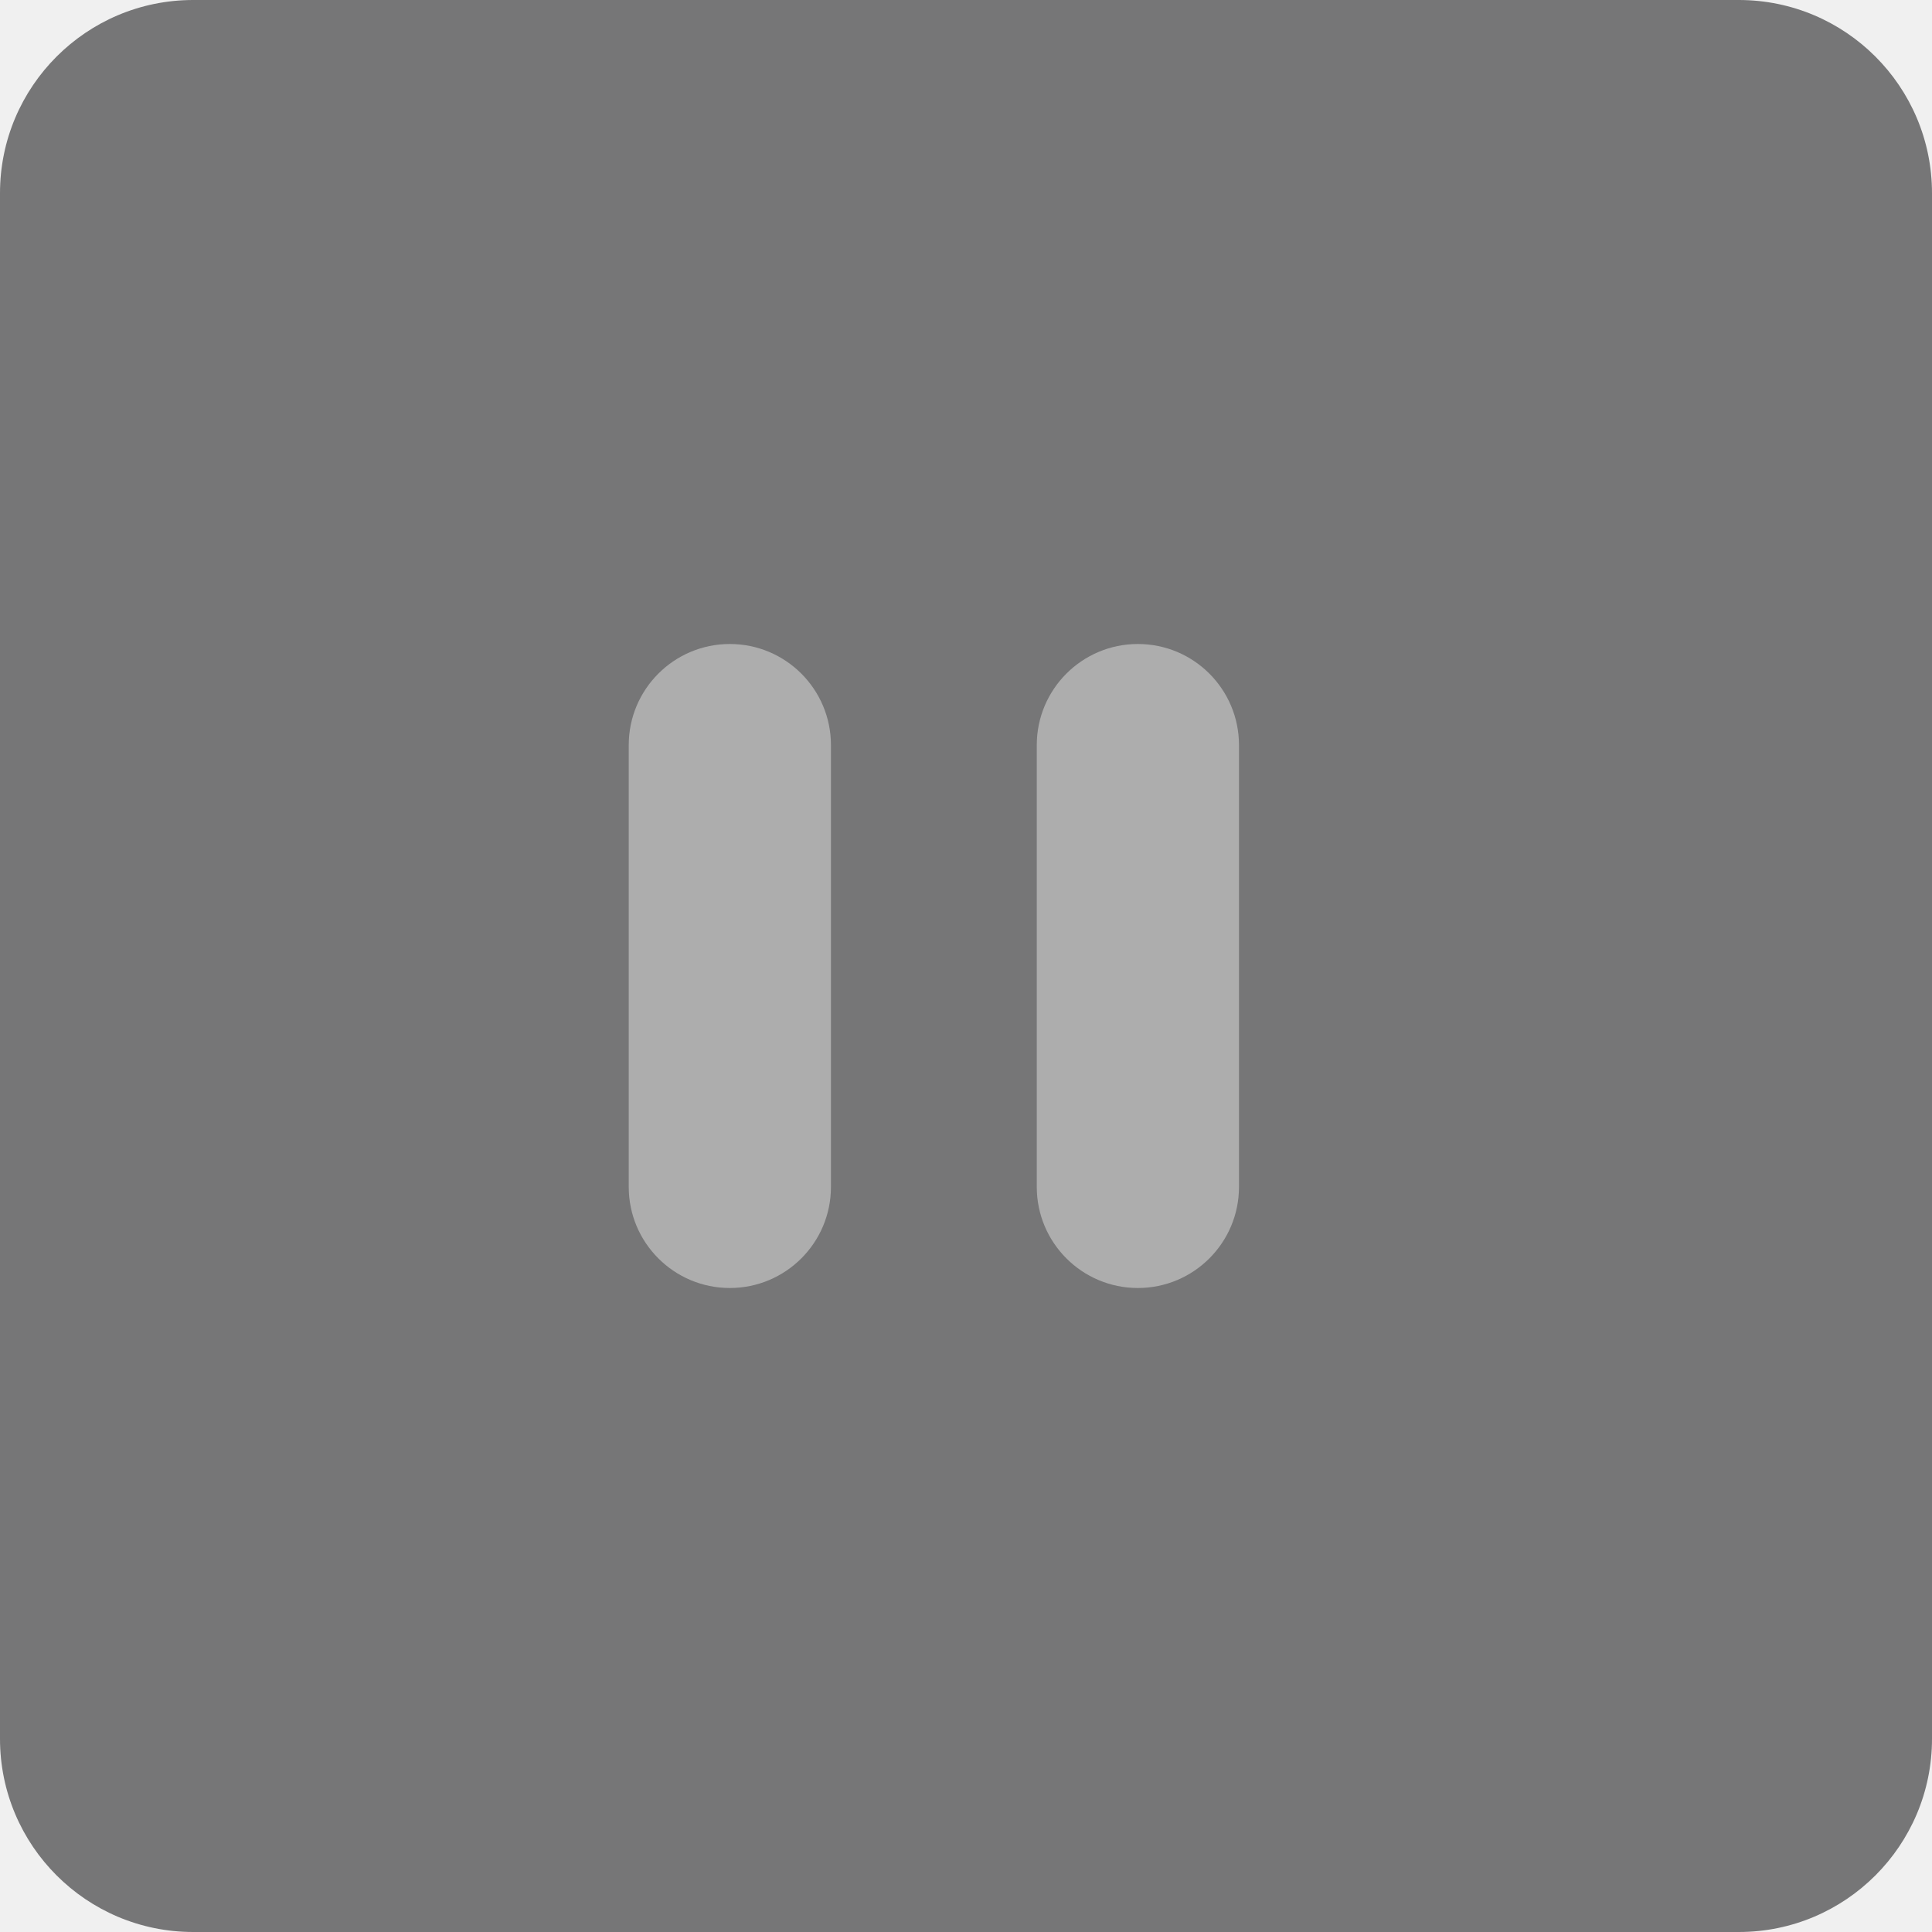
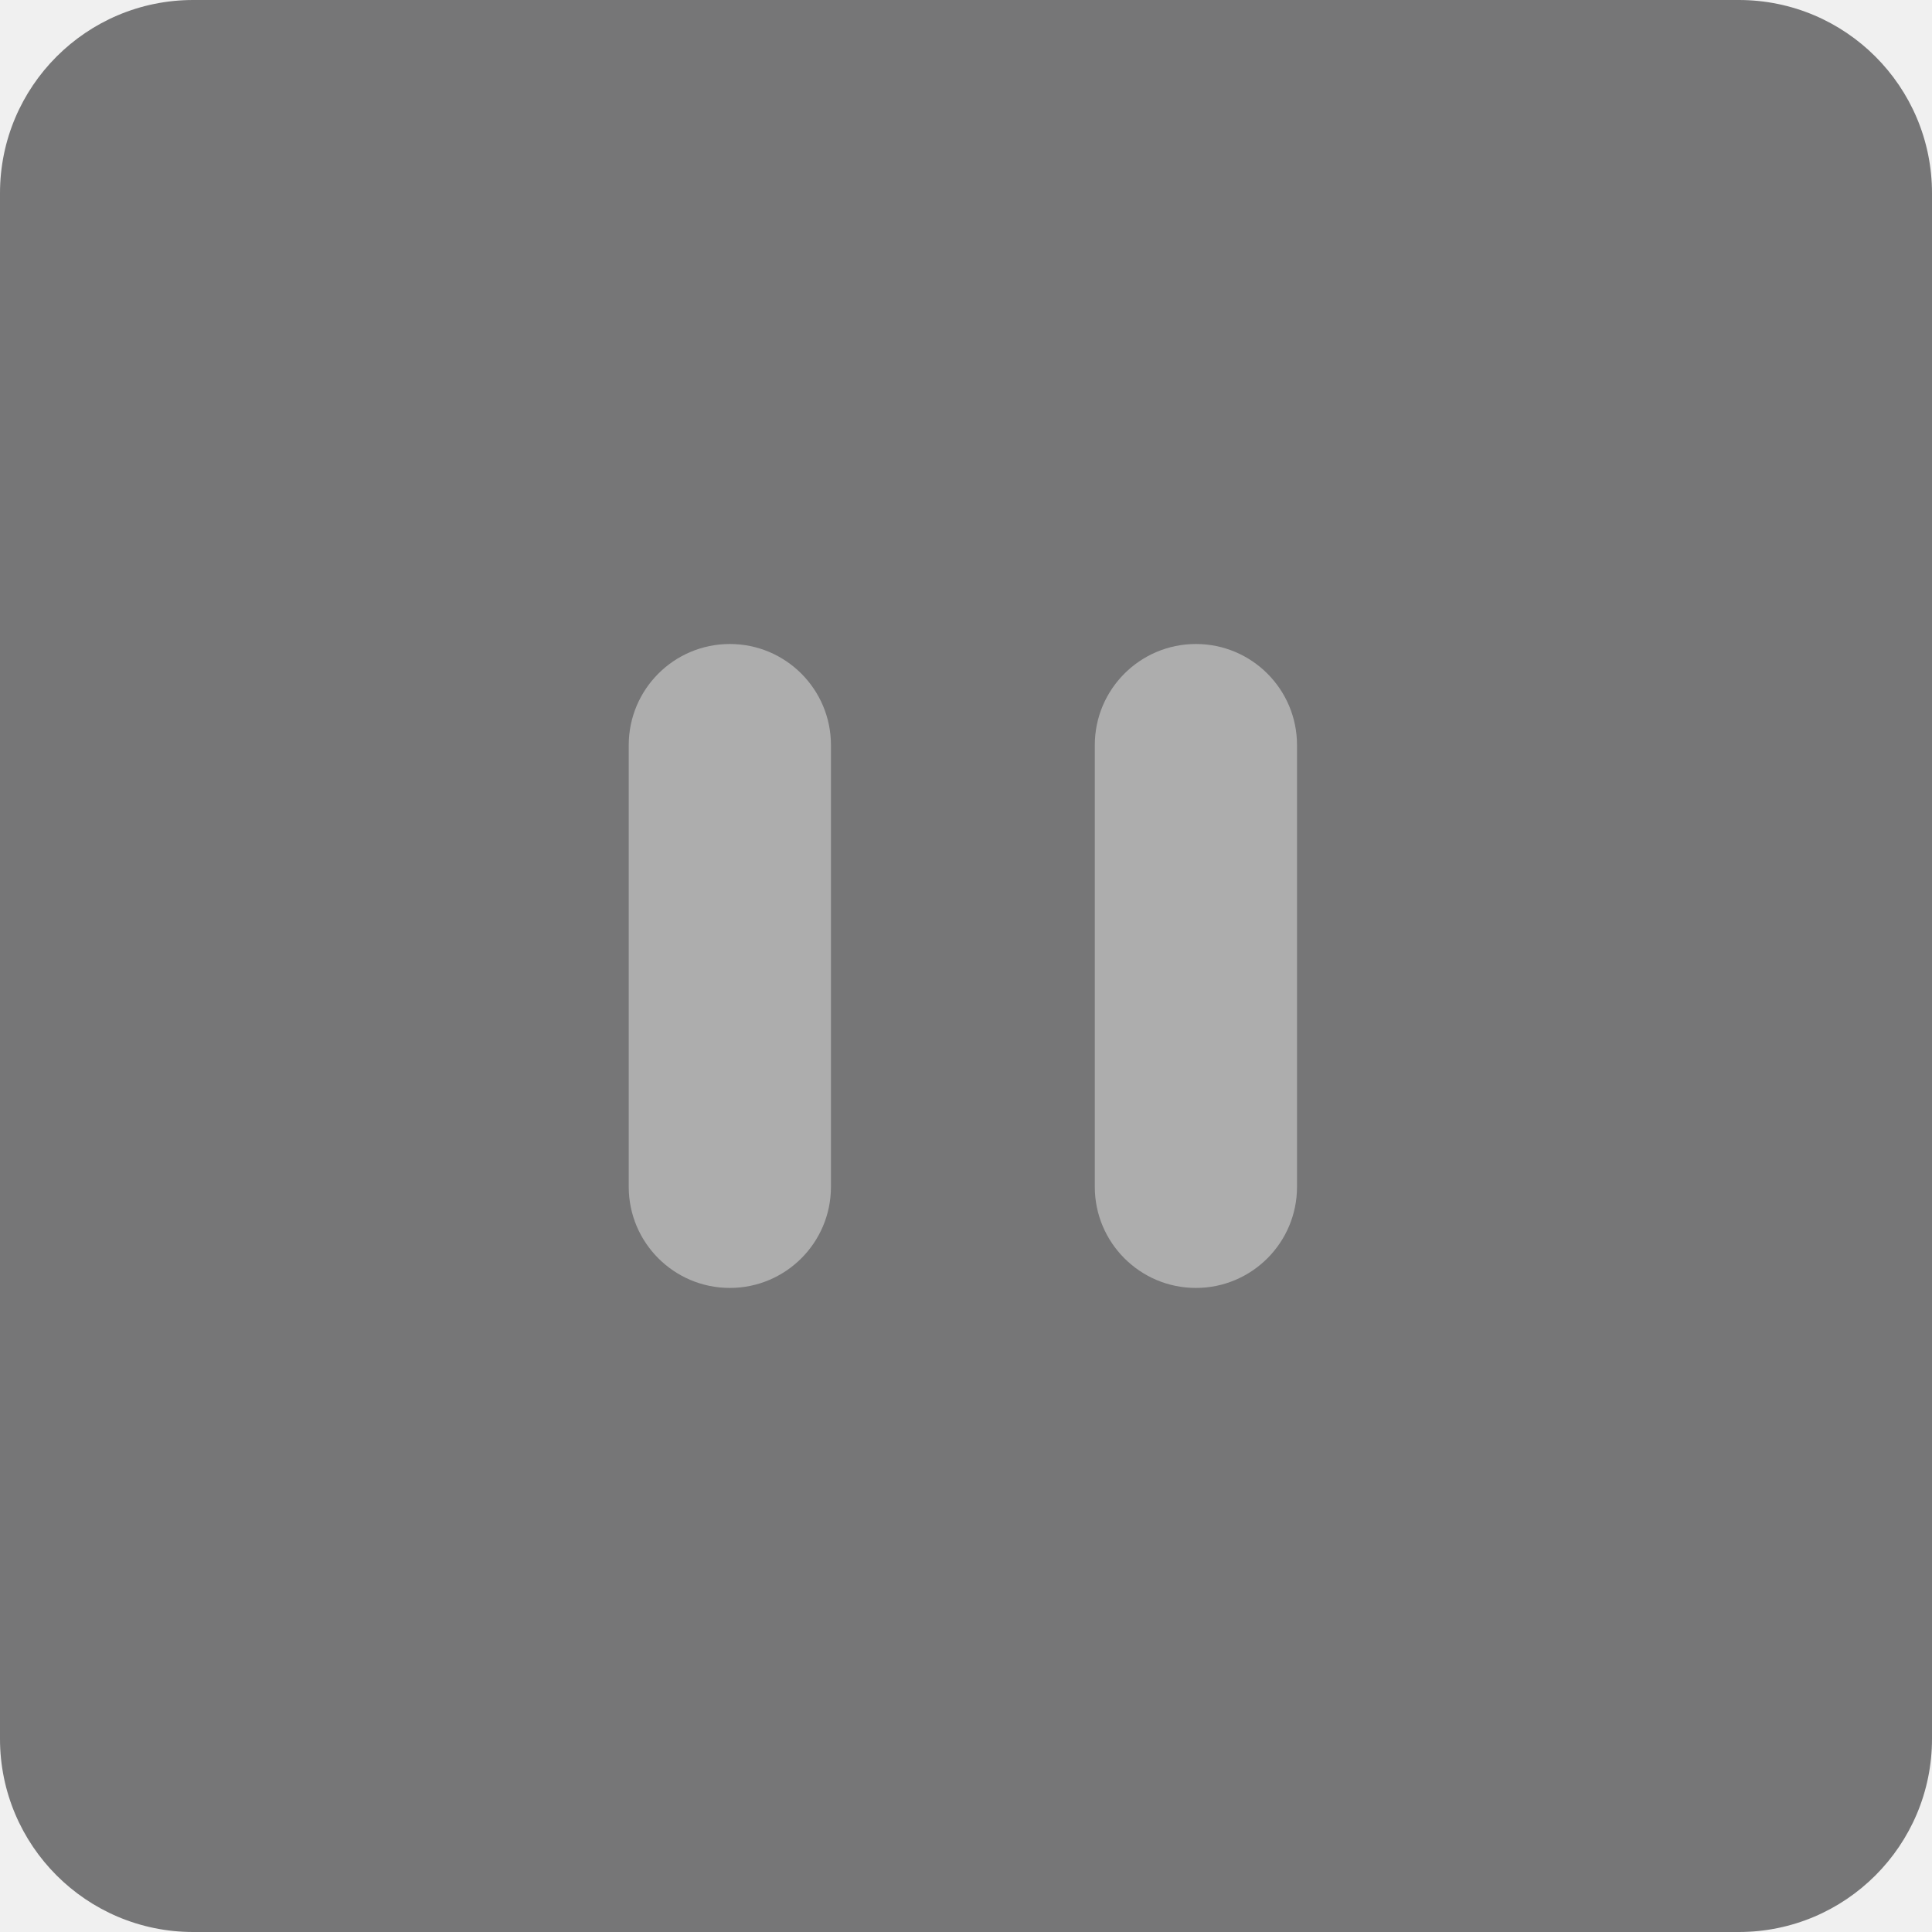
- <svg xmlns="http://www.w3.org/2000/svg" width="30" height="30" viewBox="0 0 30 30" fill="none">
-   <rect opacity="0.6" width="30" height="30" rx="3" fill="#252527" />
-   <g opacity="0.4">
-     <path fill-rule="evenodd" clip-rule="evenodd" d="M9.763 11.57C9.763 10.703 10.466 10 11.333 10C12.2 10 12.903 10.703 12.903 11.57V18.43C12.903 19.297 12.2 20 11.333 20C10.466 20 9.763 19.297 9.763 18.43V11.57Z" fill="white" />
-     <path fill-rule="evenodd" clip-rule="evenodd" d="M16.099 11.57C16.099 10.703 16.802 10 17.669 10C18.536 10 19.239 10.703 19.239 11.57V18.43C19.239 19.297 18.536 20 17.669 20C16.802 20 16.099 19.297 16.099 18.43V11.57Z" fill="white" />
-   </g>
+ <svg xmlns="http://www.w3.org/2000/svg" version="1.1" width="30" height="30" viewBox="0 0 30 30">
+   <path fill="#252527" opacity="0.6" d="M3 0h24c1.657 0 3 1.343 3 3v24c0 1.657-1.343 3-3 3h-24c-1.657 0-3-1.343-3-3v-24c0-1.657 1.343-3 3-3z" />
+   <path fill="#fff" opacity="0.4" d="M9.763 11.57c0-0.867 0.703-1.57 1.57-1.57s1.57 0.703 1.57 1.57v6.859c0 0.867-0.703 1.57-1.57 1.57s-1.57-0.703-1.57-1.57v-6.859z" />
+   <path fill="#fff" opacity="0.4" d="M17 11.57c0-0.867 0.703-1.57 1.57-1.57s1.57 0.703 1.57 1.57v6.859c0 0.867-0.703 1.57-1.57 1.57s-1.57-0.703-1.57-1.57z" />
</svg>
